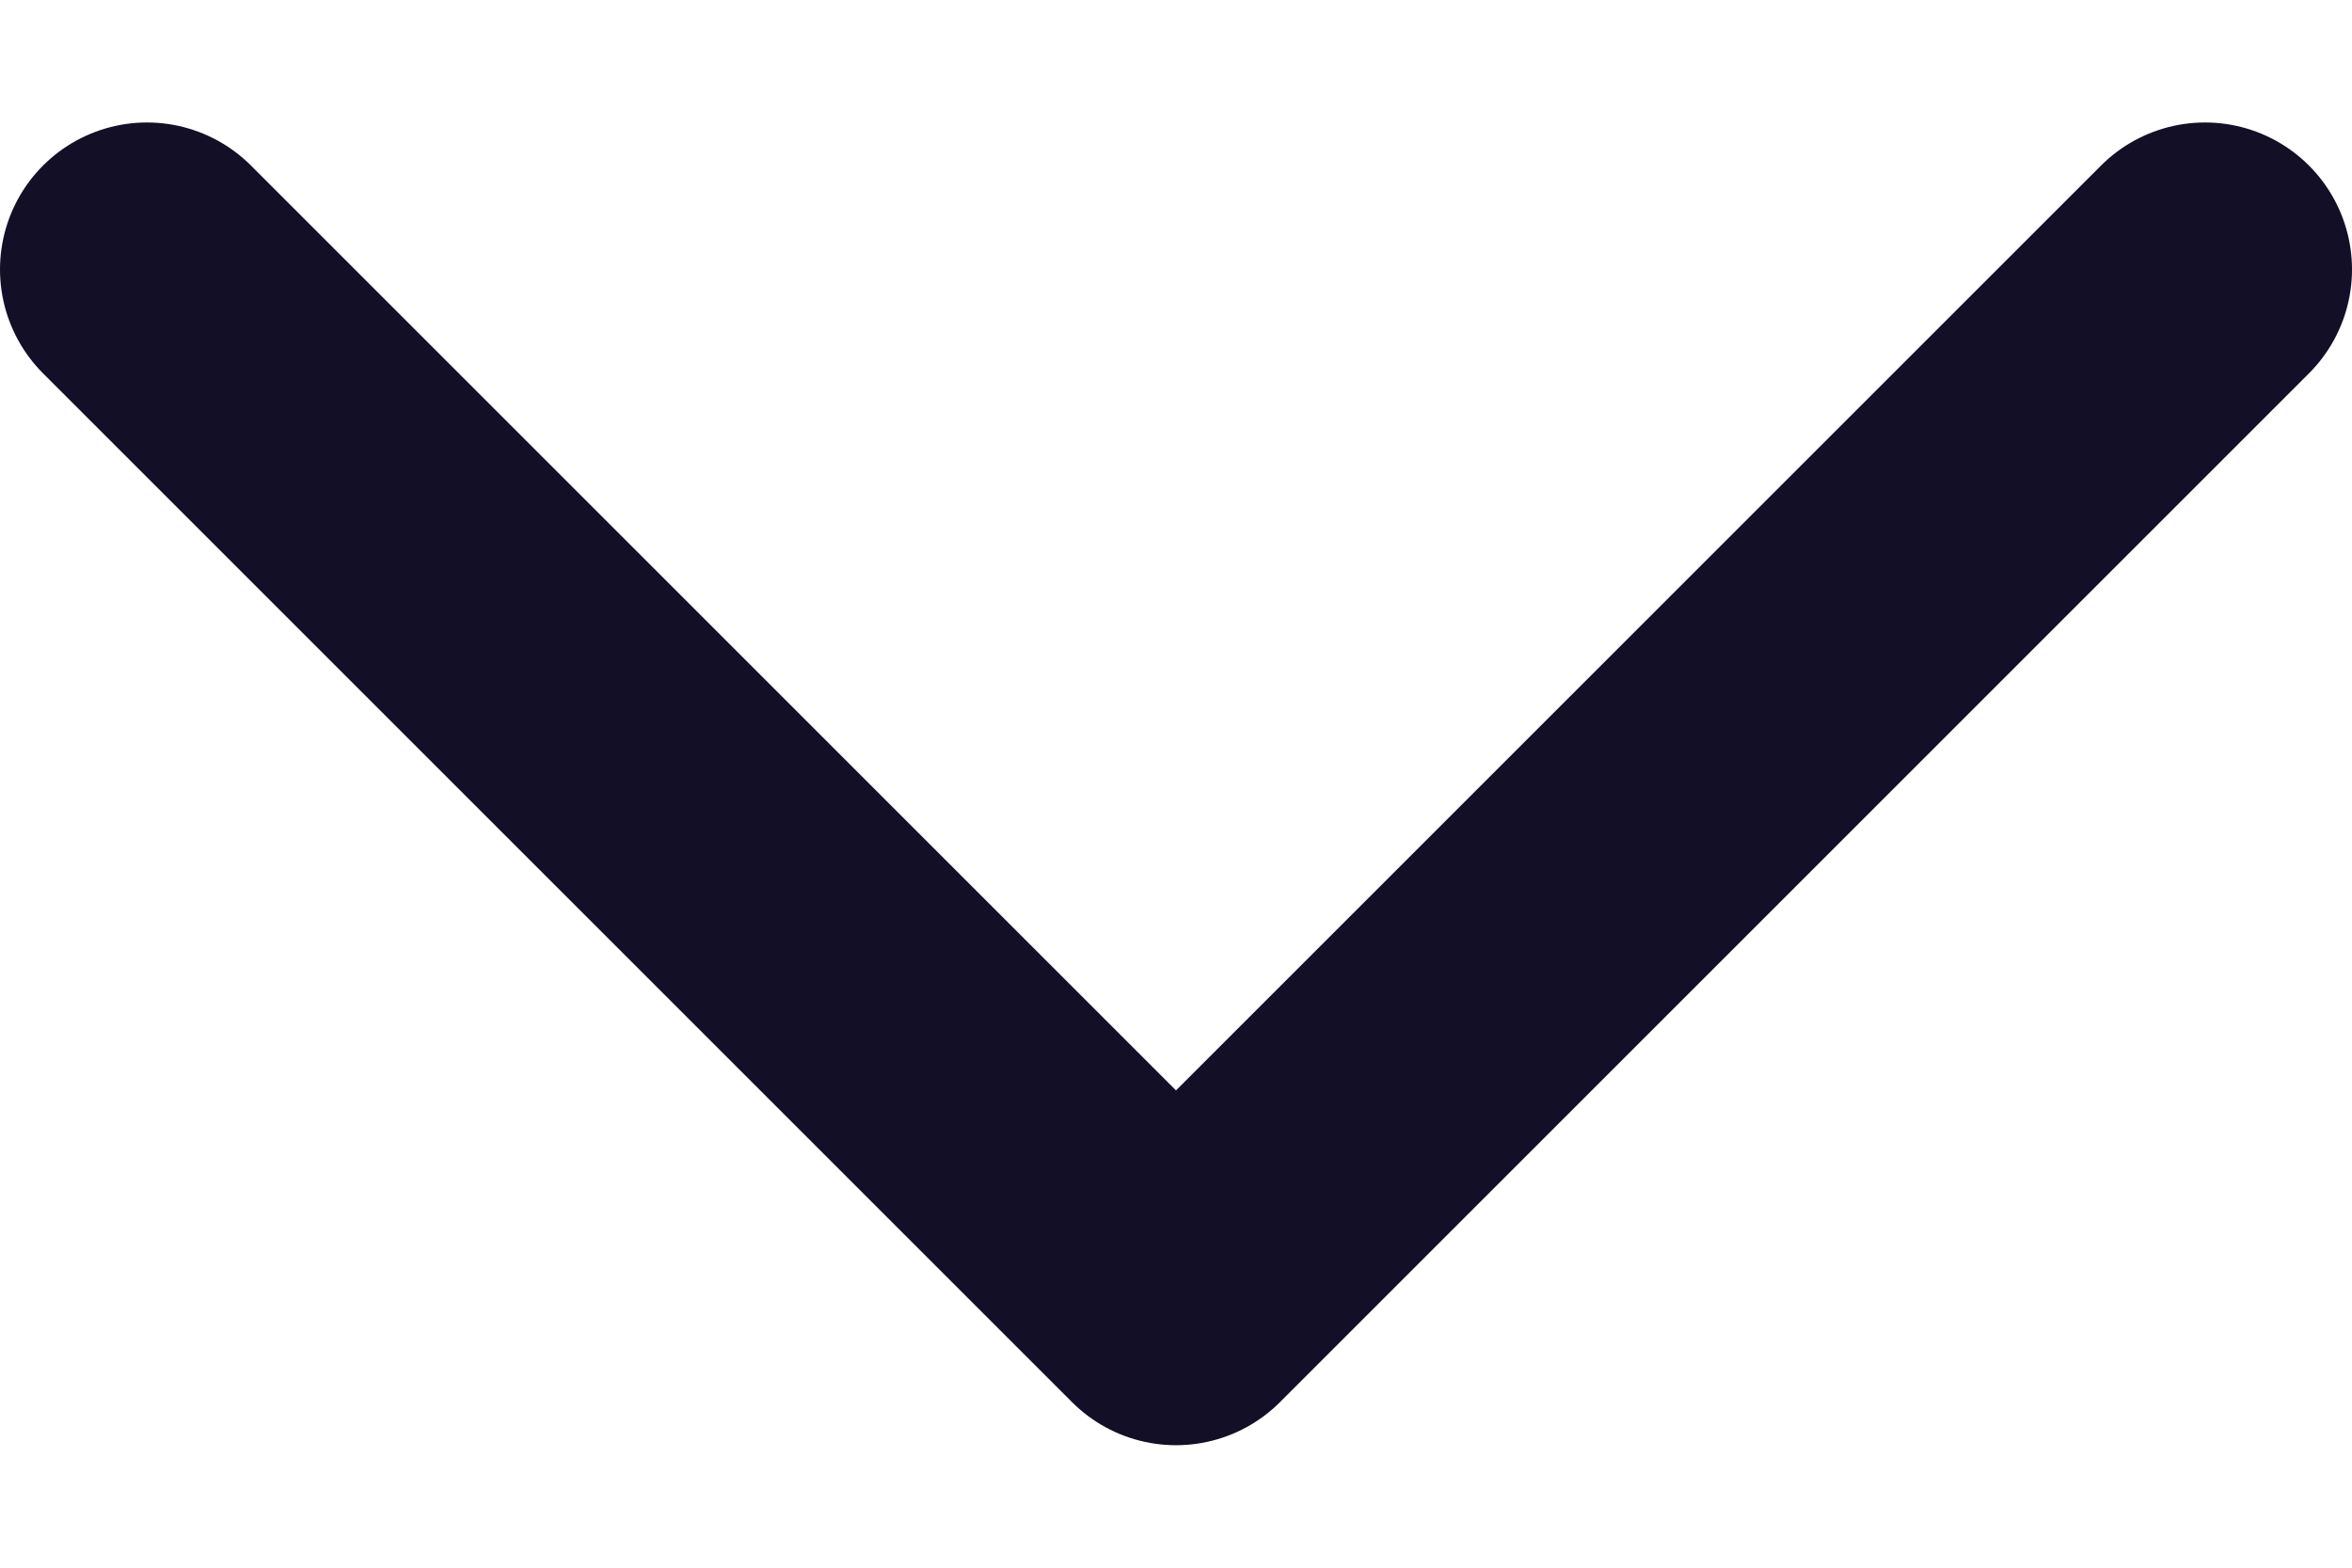
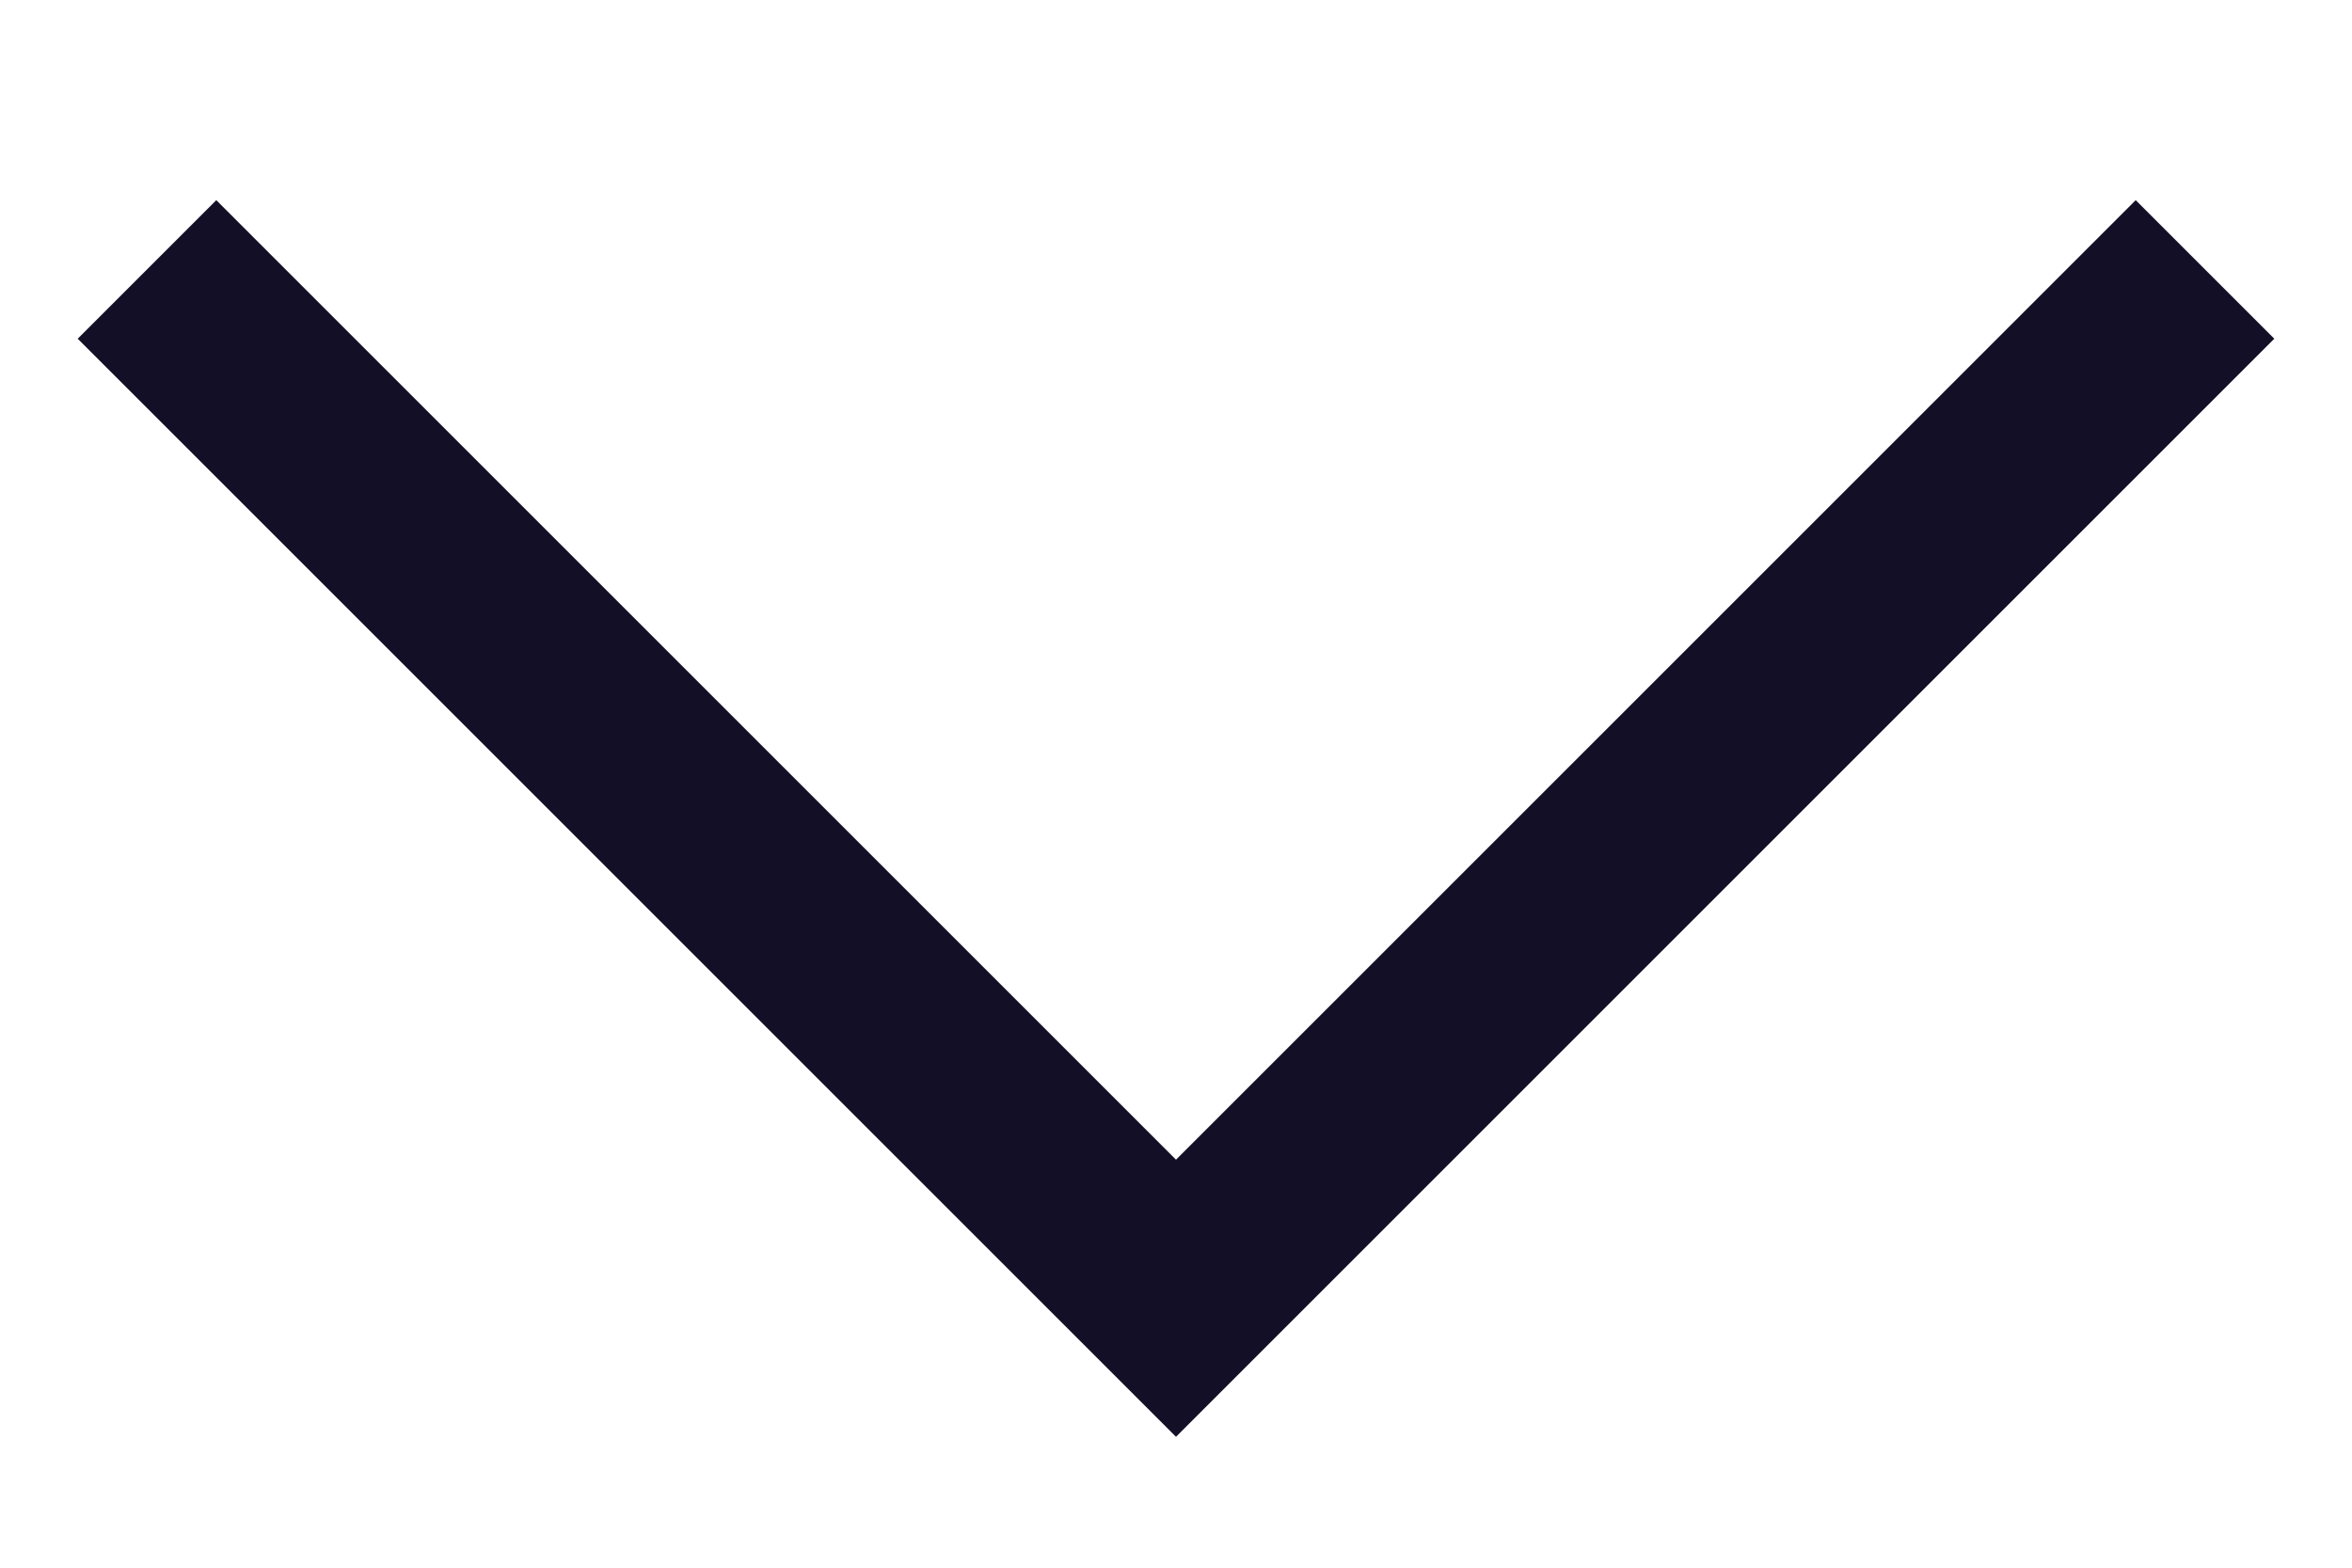
<svg xmlns="http://www.w3.org/2000/svg" width="12" height="8" viewBox="0 0 12 8" fill="none">
-   <path d="M11.25 1.375L6 6.625L0.75 1.375" stroke="#130F26" stroke-width="1.5" stroke-linecap="round" stroke-linejoin="round" />
+   <path d="M11.25 1.375L6 6.625L0.75 1.375" stroke="#130F26" strokeWidth="1.5" strokeLinecap="round" strokeLinejoin="round" />
</svg>
